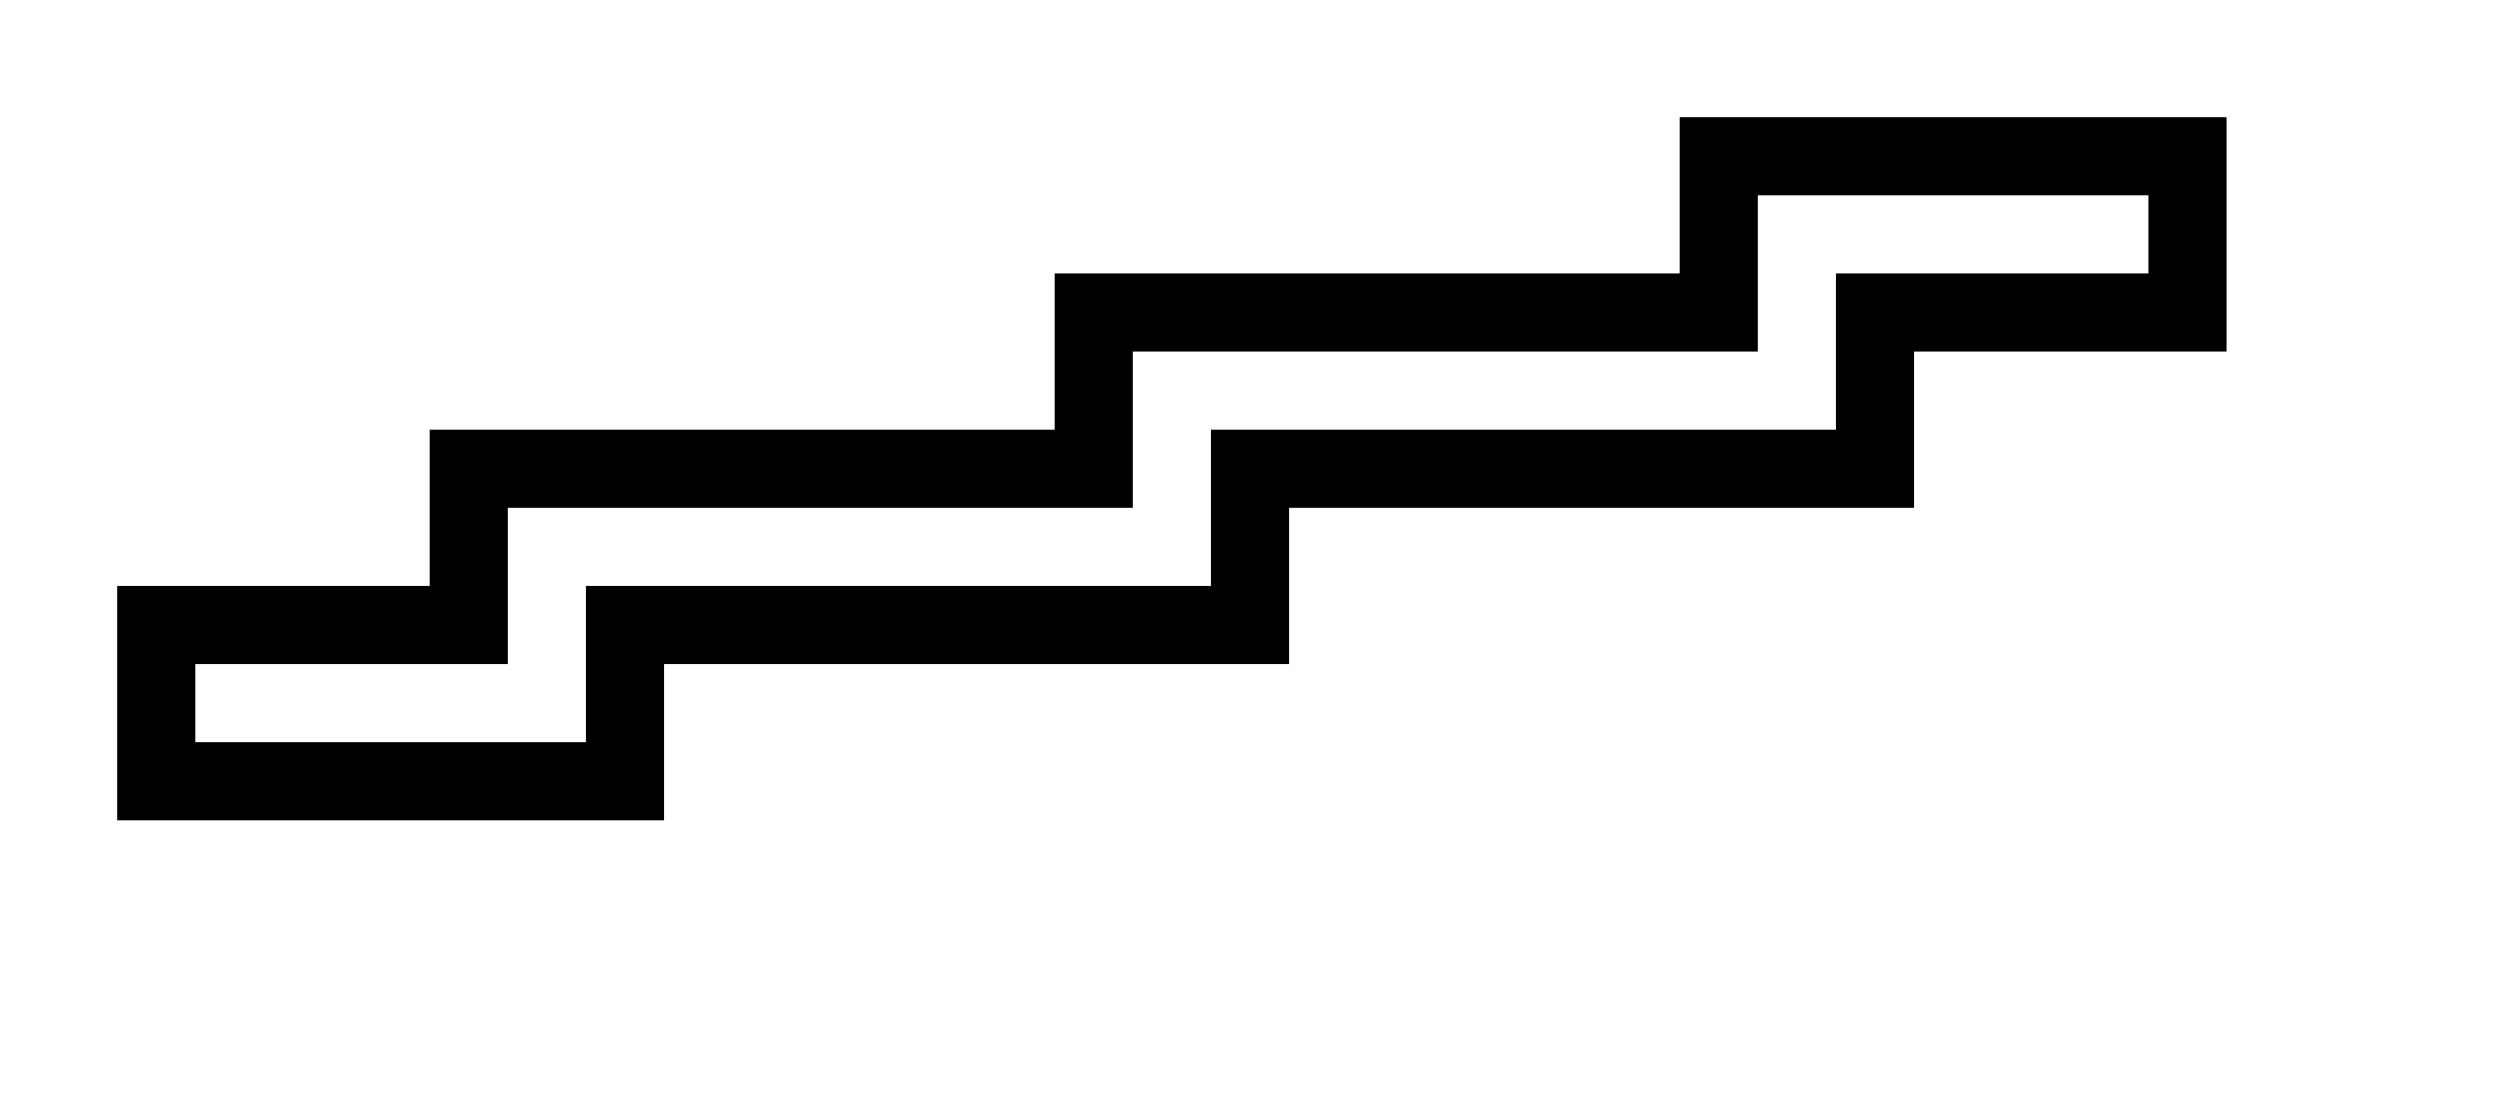
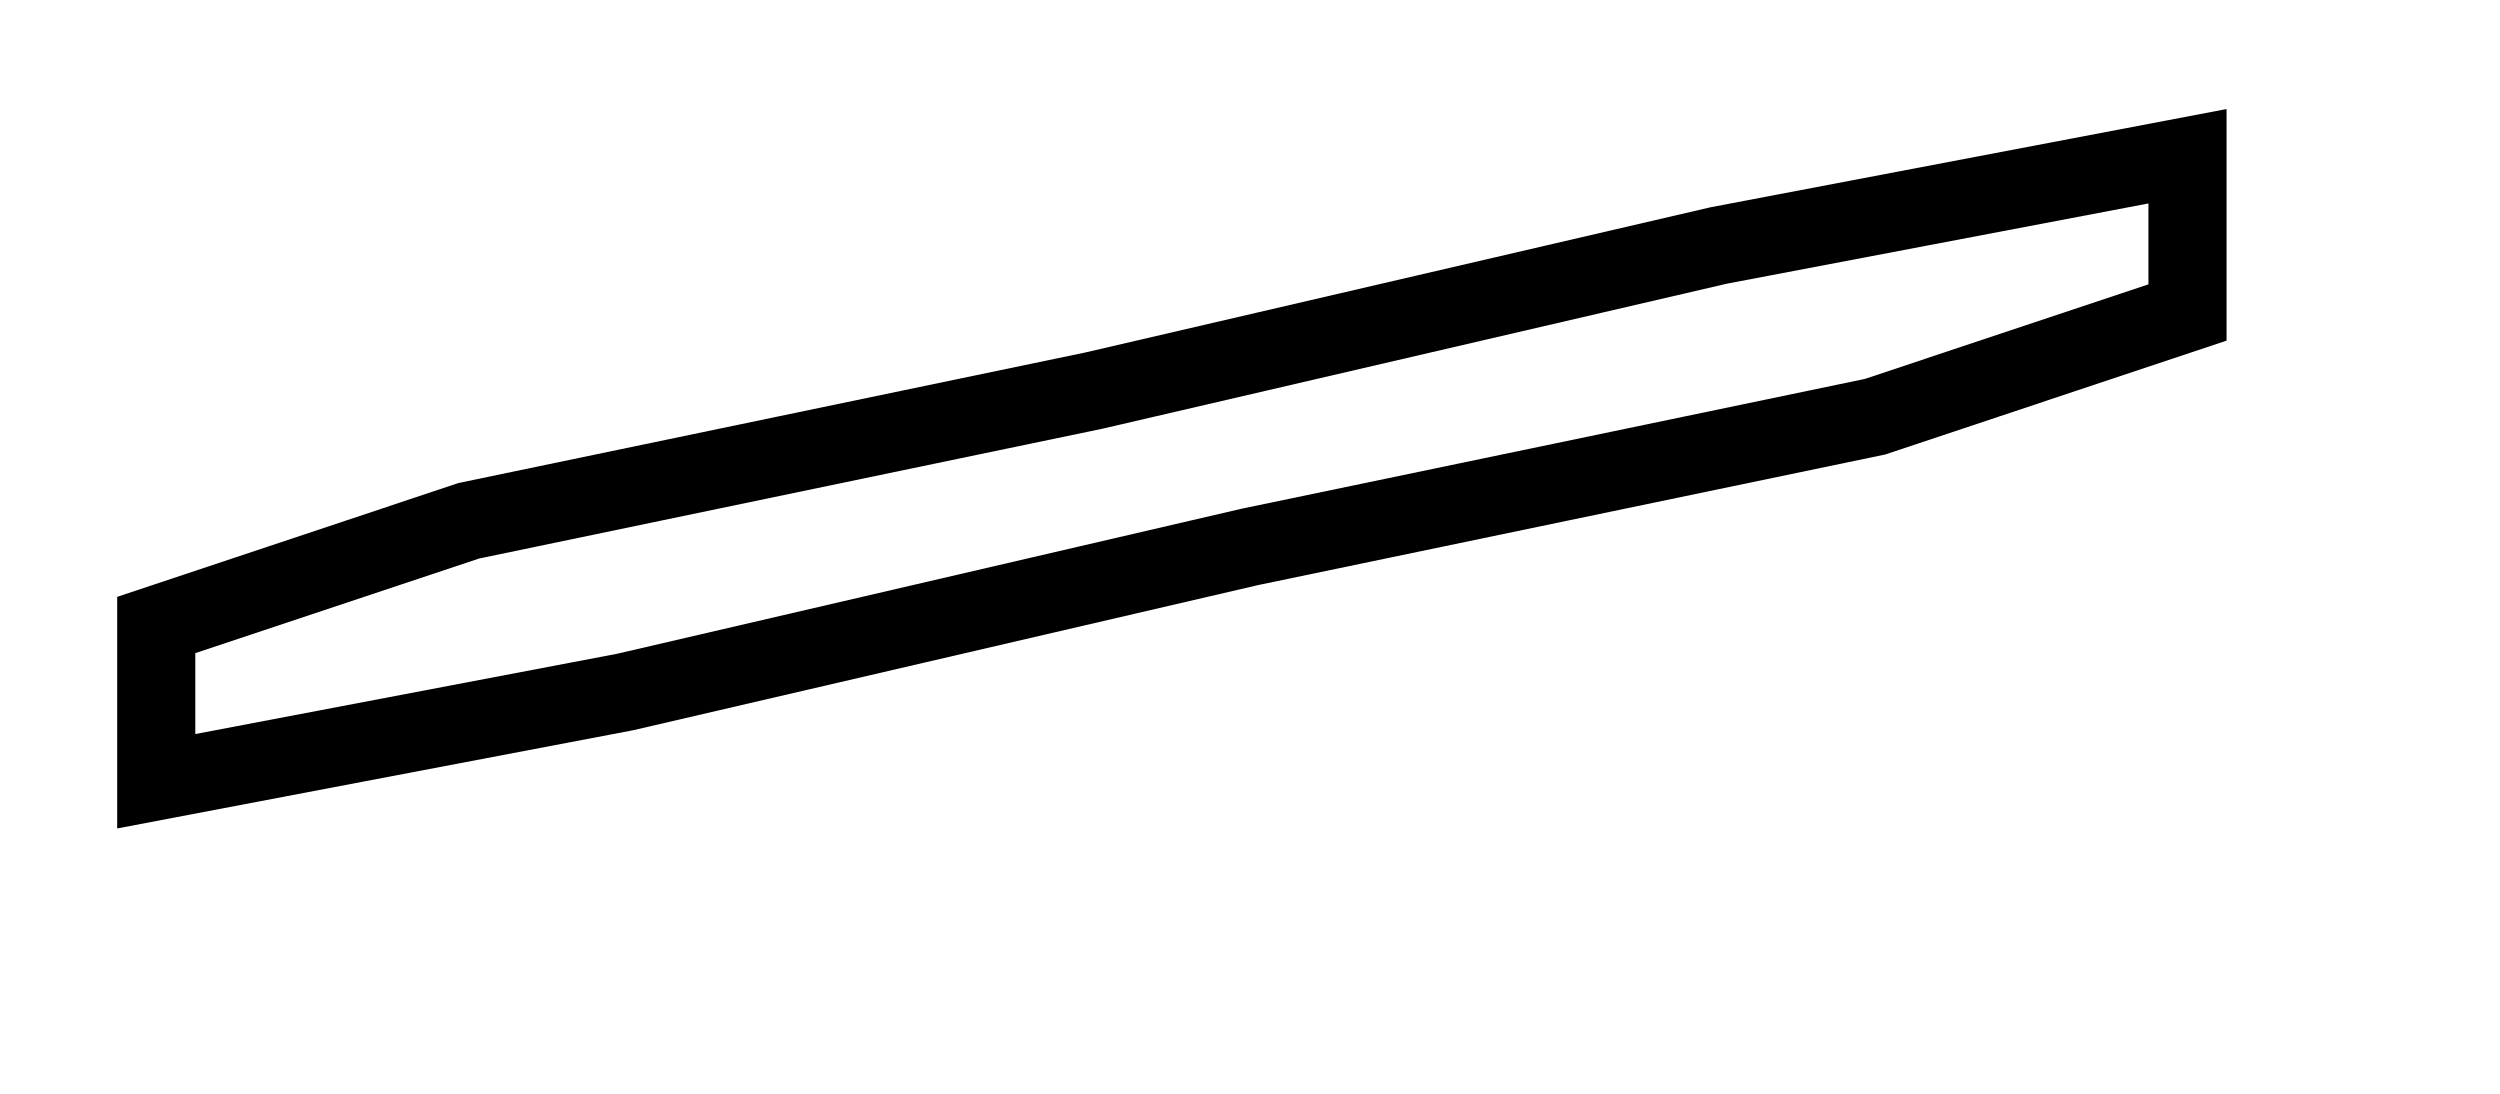
<svg xmlns="http://www.w3.org/2000/svg" width="16" height="7">
  <g>
-     <path d="M 11 1 L 14 1 L 14 2 L 12 2 L 12 3 L 8 3 L 8 4 L 4 4 L 4 5 L 1 5 L 1 4 L 3 4 L 3 3 L 7 3 L 7 2 L 11 2 L 11 1 Z" stroke="#000" stroke-width="0.5" fill="none" />
+     <path d="M 11 1.571 L 14 1 L 14 2 L 12 2.667 L 8 3.5 L 4 4.429 L 1 5 L 1 4 L 3 3.333 L 7 2.5 L 11 1.571 Z" stroke="#000" stroke-width="0.5" fill="none" />
  </g>
</svg>
